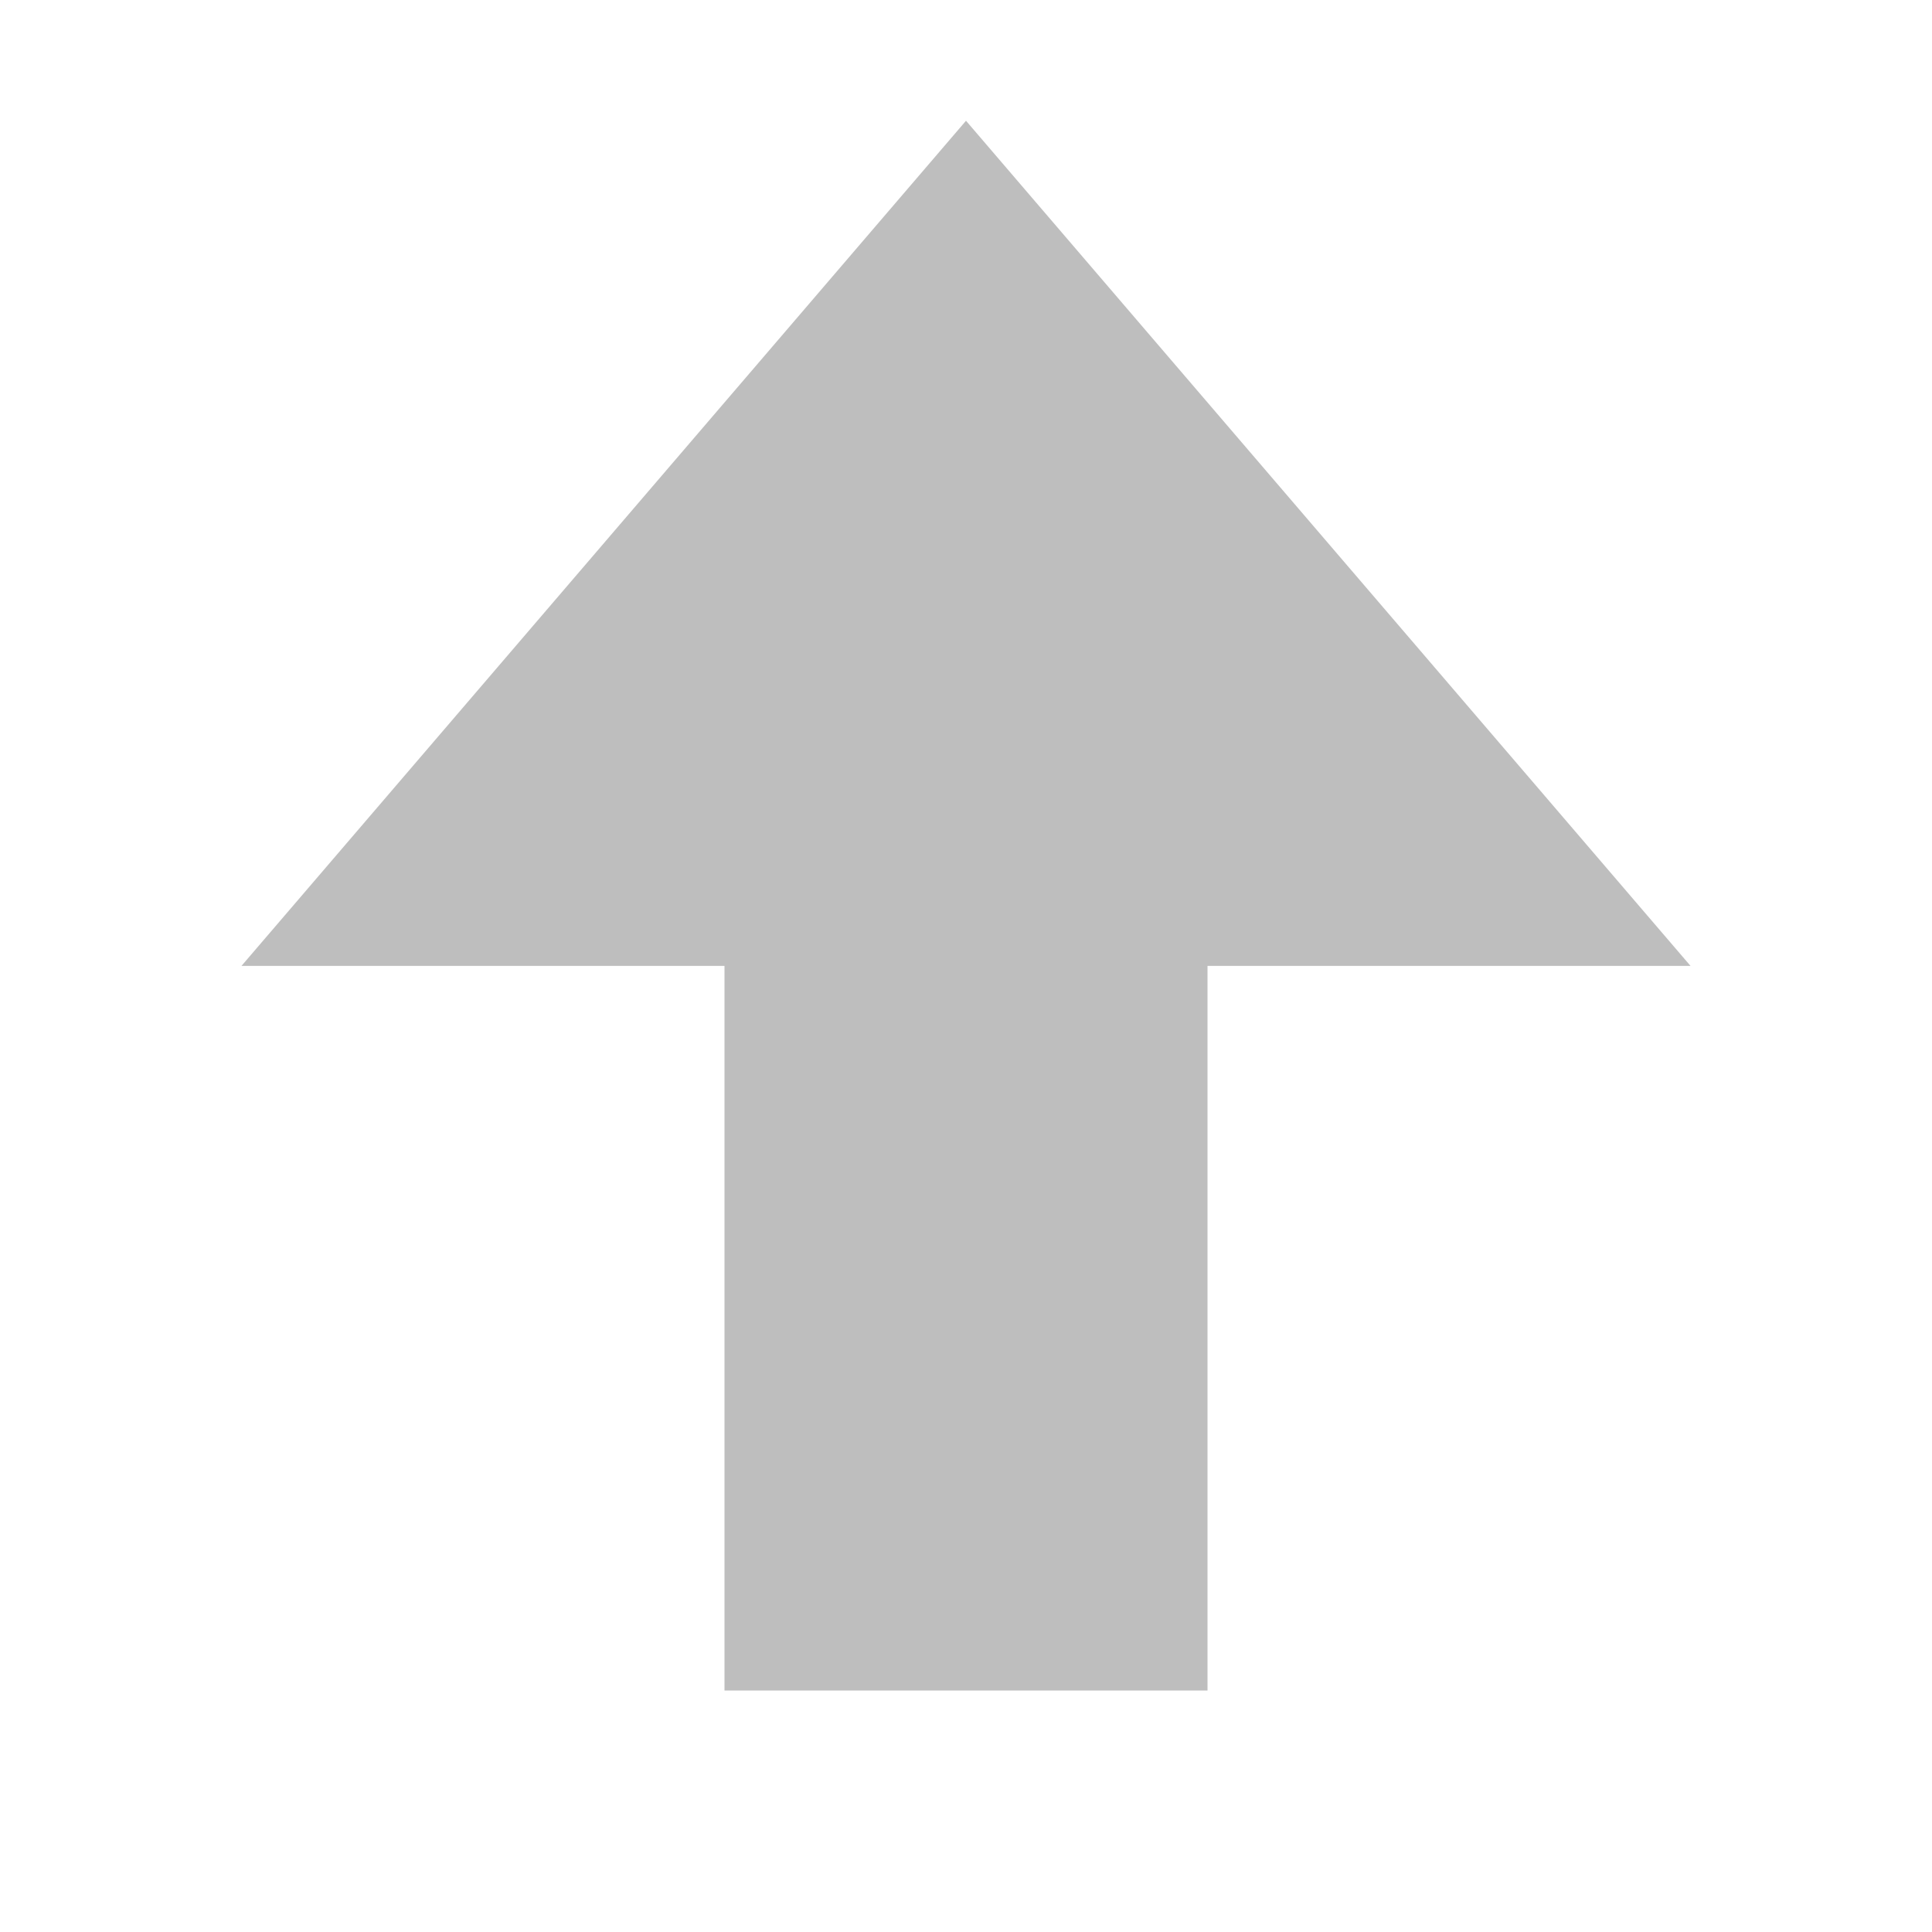
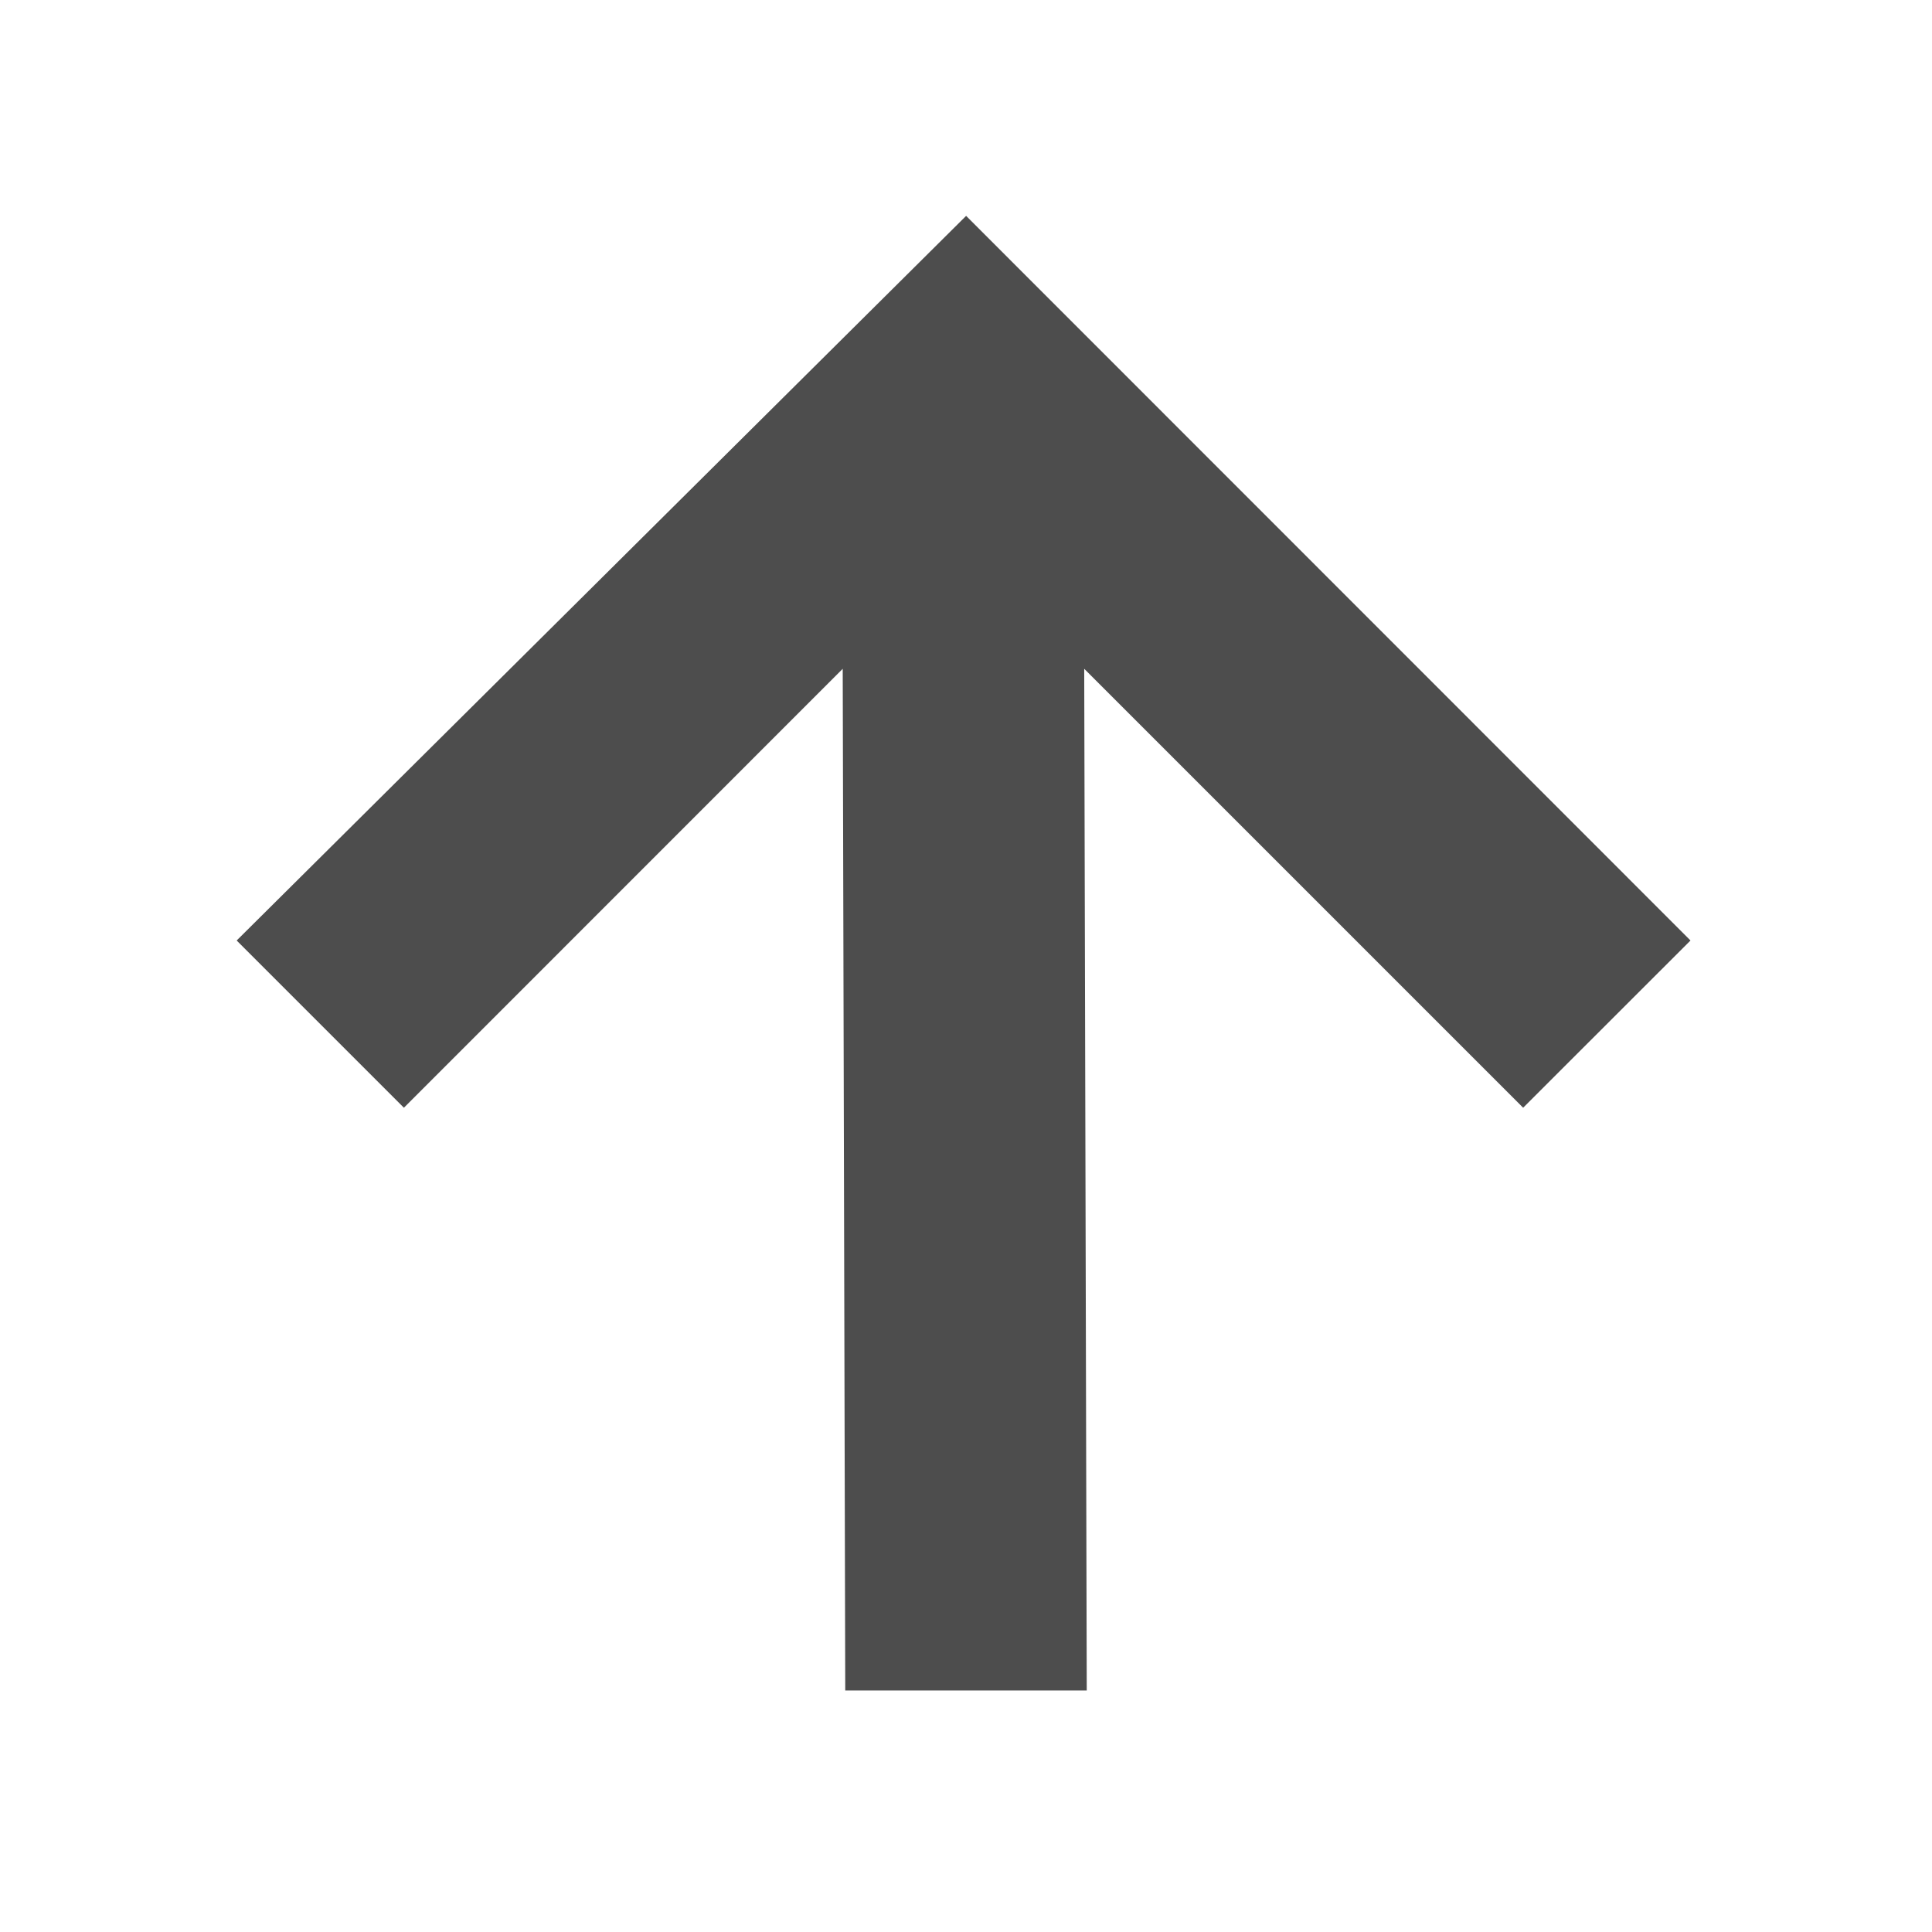
- <svg xmlns="http://www.w3.org/2000/svg" version="1.1" width="16" height="16" id="svg7384">
-   <defs id="defs11" />
-   <style id="current-color-scheme" type="text/css">.ColorScheme-Text { color:#4d4d4d; }</style>
-   <path d="M 14,7.999 8,1 2,7.999 l 4,0 L 6,14 l 4,0 0,-6.001 z" id="path3288-51" style="color:#bebebe;fill:currentColor;fill-opacity:1;fill-rule:nonzero;stroke:none;stroke-width:1;marker:none;visibility:visible;display:inline;overflow:visible;enable-background:accumulate" />
+ <svg xmlns="http://www.w3.org/2000/svg" xmlns:ns1="http://www.openswatchbook.org/uri/2009/osb" height="16" version="1.1" width="16" enable-background="new">
+   <defs id="defs7386">
+     <linearGradient id="linearGradient5606" ns1:paint="solid">
+       <stop id="stop5608" />
+     </linearGradient>
+     <filter color-interpolation-filters="sRGB" id="filter7554">
+       <feBlend id="feBlend7556" in2="BackgroundImage" mode="darken" />
+     </filter>
+   </defs>
+   <g id="layer12" transform="rotate(90 8 8) translate(-281.0002,-29)">
+     <style id="current-color-scheme" type="text/css">.ColorScheme-Text { color:#4d4d4d; }</style>
+     <path class="ColorScheme-Text" d="m 288.789,31 1.385,1.386 -3.635,3.635 8.461,-0.021 0,2 -8.461,0.021 3.635,3.634 -1.385,1.385 -6.001,-6.041 z" id="path4765" fill="currentColor" />
+   </g>
</svg>
